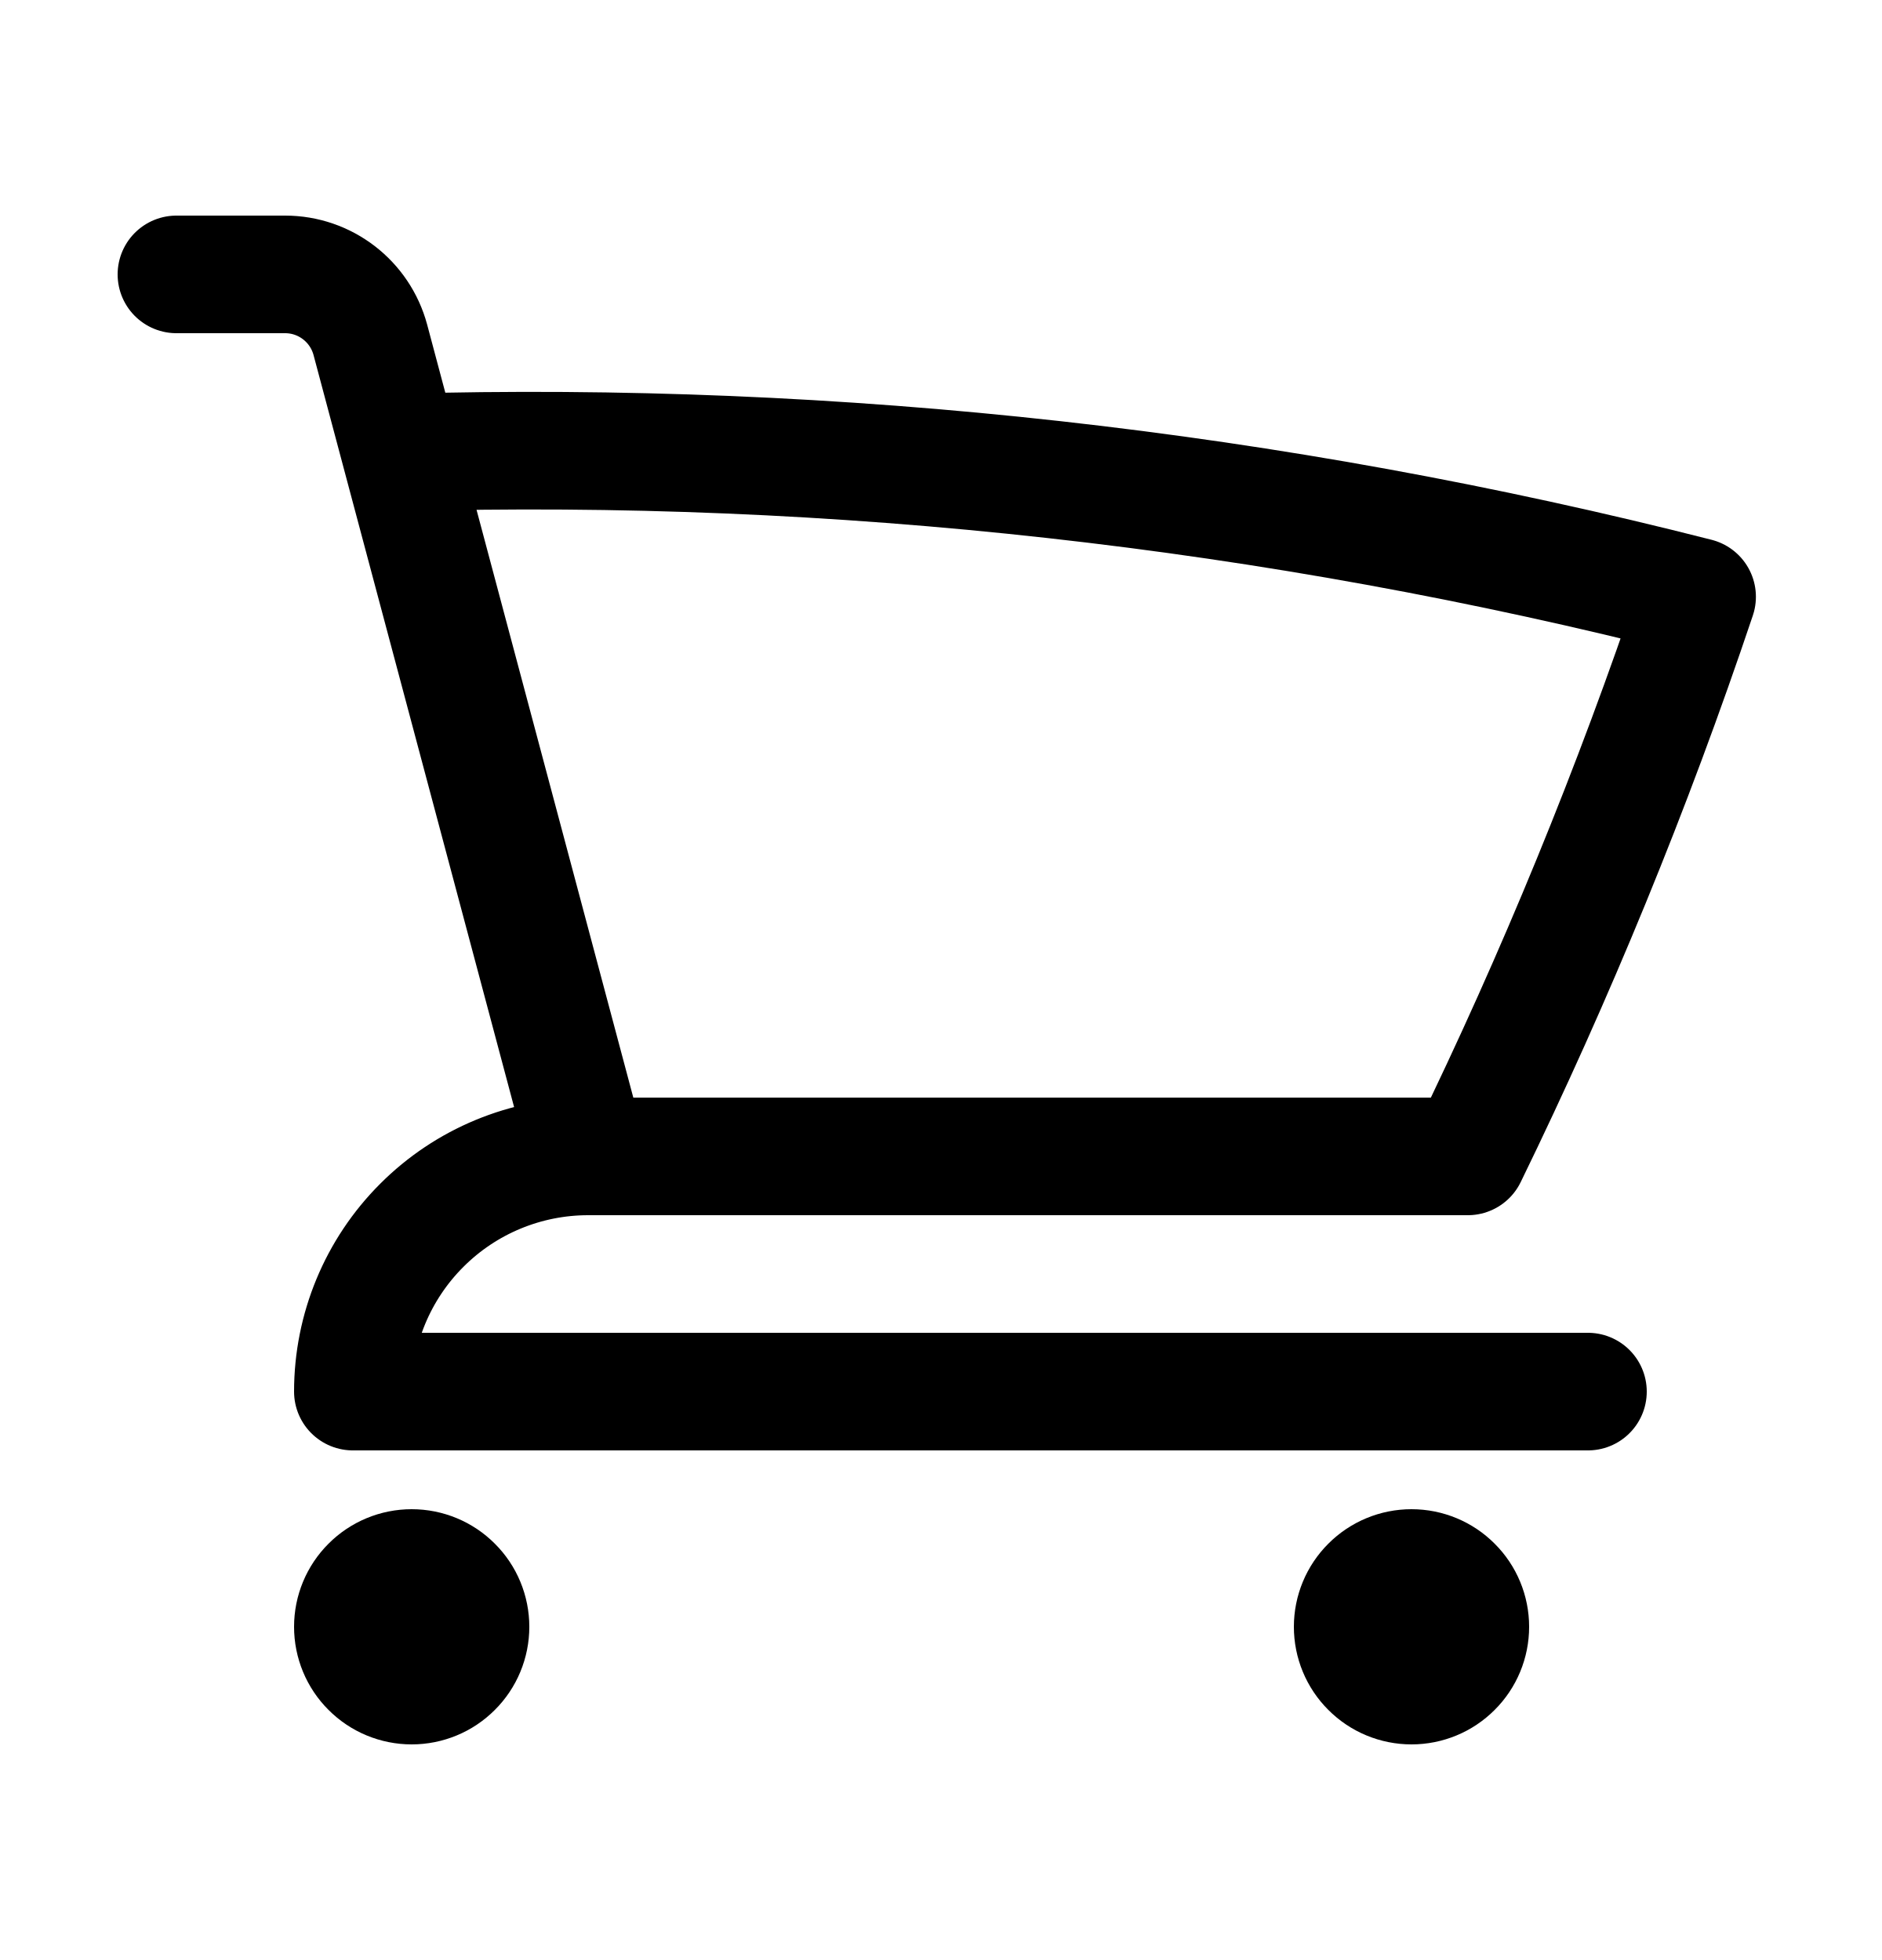
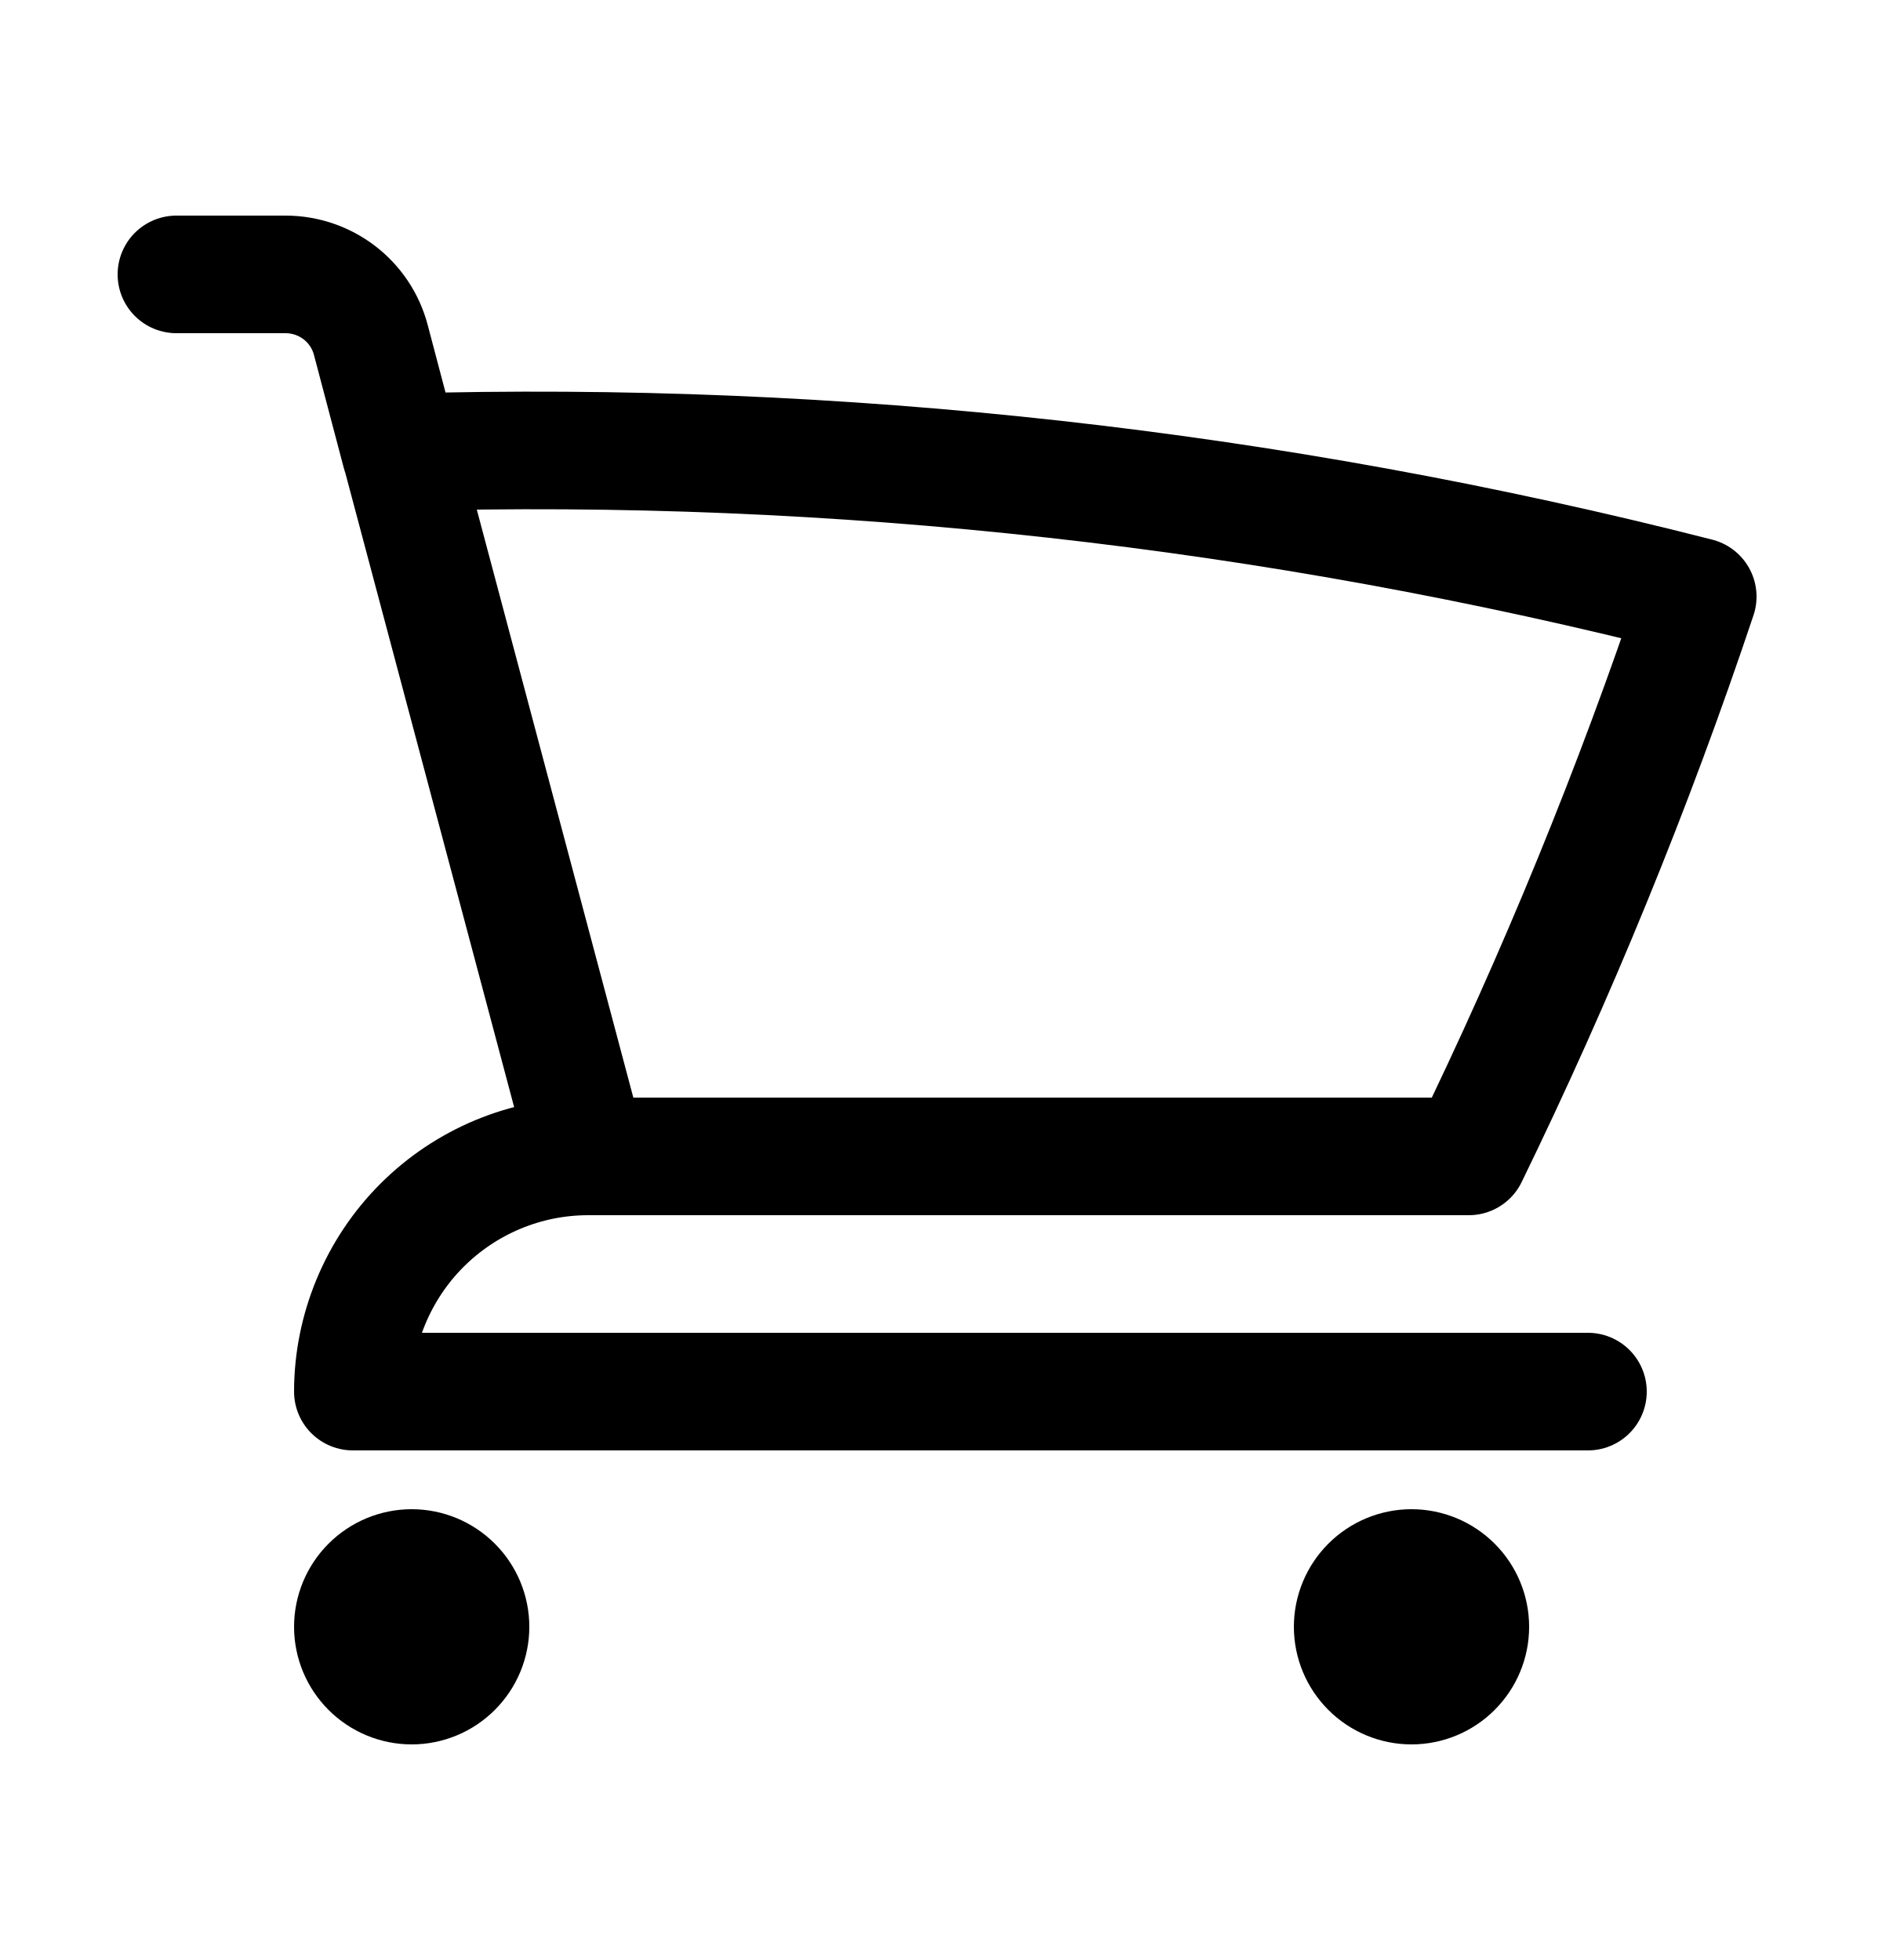
- <svg xmlns="http://www.w3.org/2000/svg" width="24" height="25" viewBox="0 0 24 25" fill="none">
-   <path d="M2.25 3.5H3.636C4.146 3.5 4.591 3.843 4.723 4.335L5.106 5.772M5.106 5.772C10.677 5.616 16.242 6.235 21.642 7.612C20.818 10.066 19.839 12.45 18.718 14.75H7.5M5.106 5.772L7.5 14.75M7.5 14.75C6.704 14.75 5.941 15.066 5.379 15.629C4.816 16.191 4.5 16.954 4.5 17.75H20.25M6 20.75C6 20.949 5.921 21.14 5.78 21.28C5.64 21.421 5.449 21.5 5.25 21.5C5.051 21.5 4.86 21.421 4.72 21.28C4.579 21.14 4.5 20.949 4.5 20.75C4.5 20.551 4.579 20.36 4.72 20.22C4.86 20.079 5.051 20 5.25 20C5.449 20 5.64 20.079 5.78 20.22C5.921 20.36 6 20.551 6 20.75ZM18.75 20.75C18.75 20.949 18.671 21.14 18.53 21.28C18.39 21.421 18.199 21.5 18 21.5C17.801 21.5 17.61 21.421 17.47 21.28C17.329 21.14 17.25 20.949 17.25 20.75C17.25 20.551 17.329 20.36 17.47 20.22C17.61 20.079 17.801 20 18 20C18.199 20 18.39 20.079 18.53 20.22C18.671 20.36 18.75 20.551 18.75 20.75Z" stroke="black" stroke-width="1.5" stroke-linecap="round" stroke-linejoin="round" />
+ <svg xmlns="http://www.w3.org/2000/svg" id="Layer_1" data-name="Layer 1" viewBox="0 0 24 25">
+   <path d="M2.25,3.5h1.39c.51,0,.96.34,1.09.84l.38,1.44M5.11,5.77c5.57-.16,11.14.46,16.54,1.84-.82,2.45-1.8,4.84-2.92,7.14H7.5M5.11,5.77l2.39,8.98M7.5,14.75c-.8,0-1.56.32-2.12.88-.56.56-.88,1.33-.88,2.12h15.75M6,20.75c0,.2-.08.39-.22.53-.14.14-.33.22-.53.22s-.39-.08-.53-.22c-.14-.14-.22-.33-.22-.53s.08-.39.22-.53c.14-.14.33-.22.53-.22s.39.08.53.22c.14.14.22.33.22.53ZM18.75,20.75c0,.2-.08.39-.22.53-.14.14-.33.22-.53.22s-.39-.08-.53-.22c-.14-.14-.22-.33-.22-.53s.08-.39.22-.53c.14-.14.33-.22.53-.22s.39.08.53.22c.14.14.22.33.22.53Z" style="fill: none; stroke: #000; stroke-linecap: round; stroke-linejoin: round; stroke-width: 1.5px;" />
</svg>
